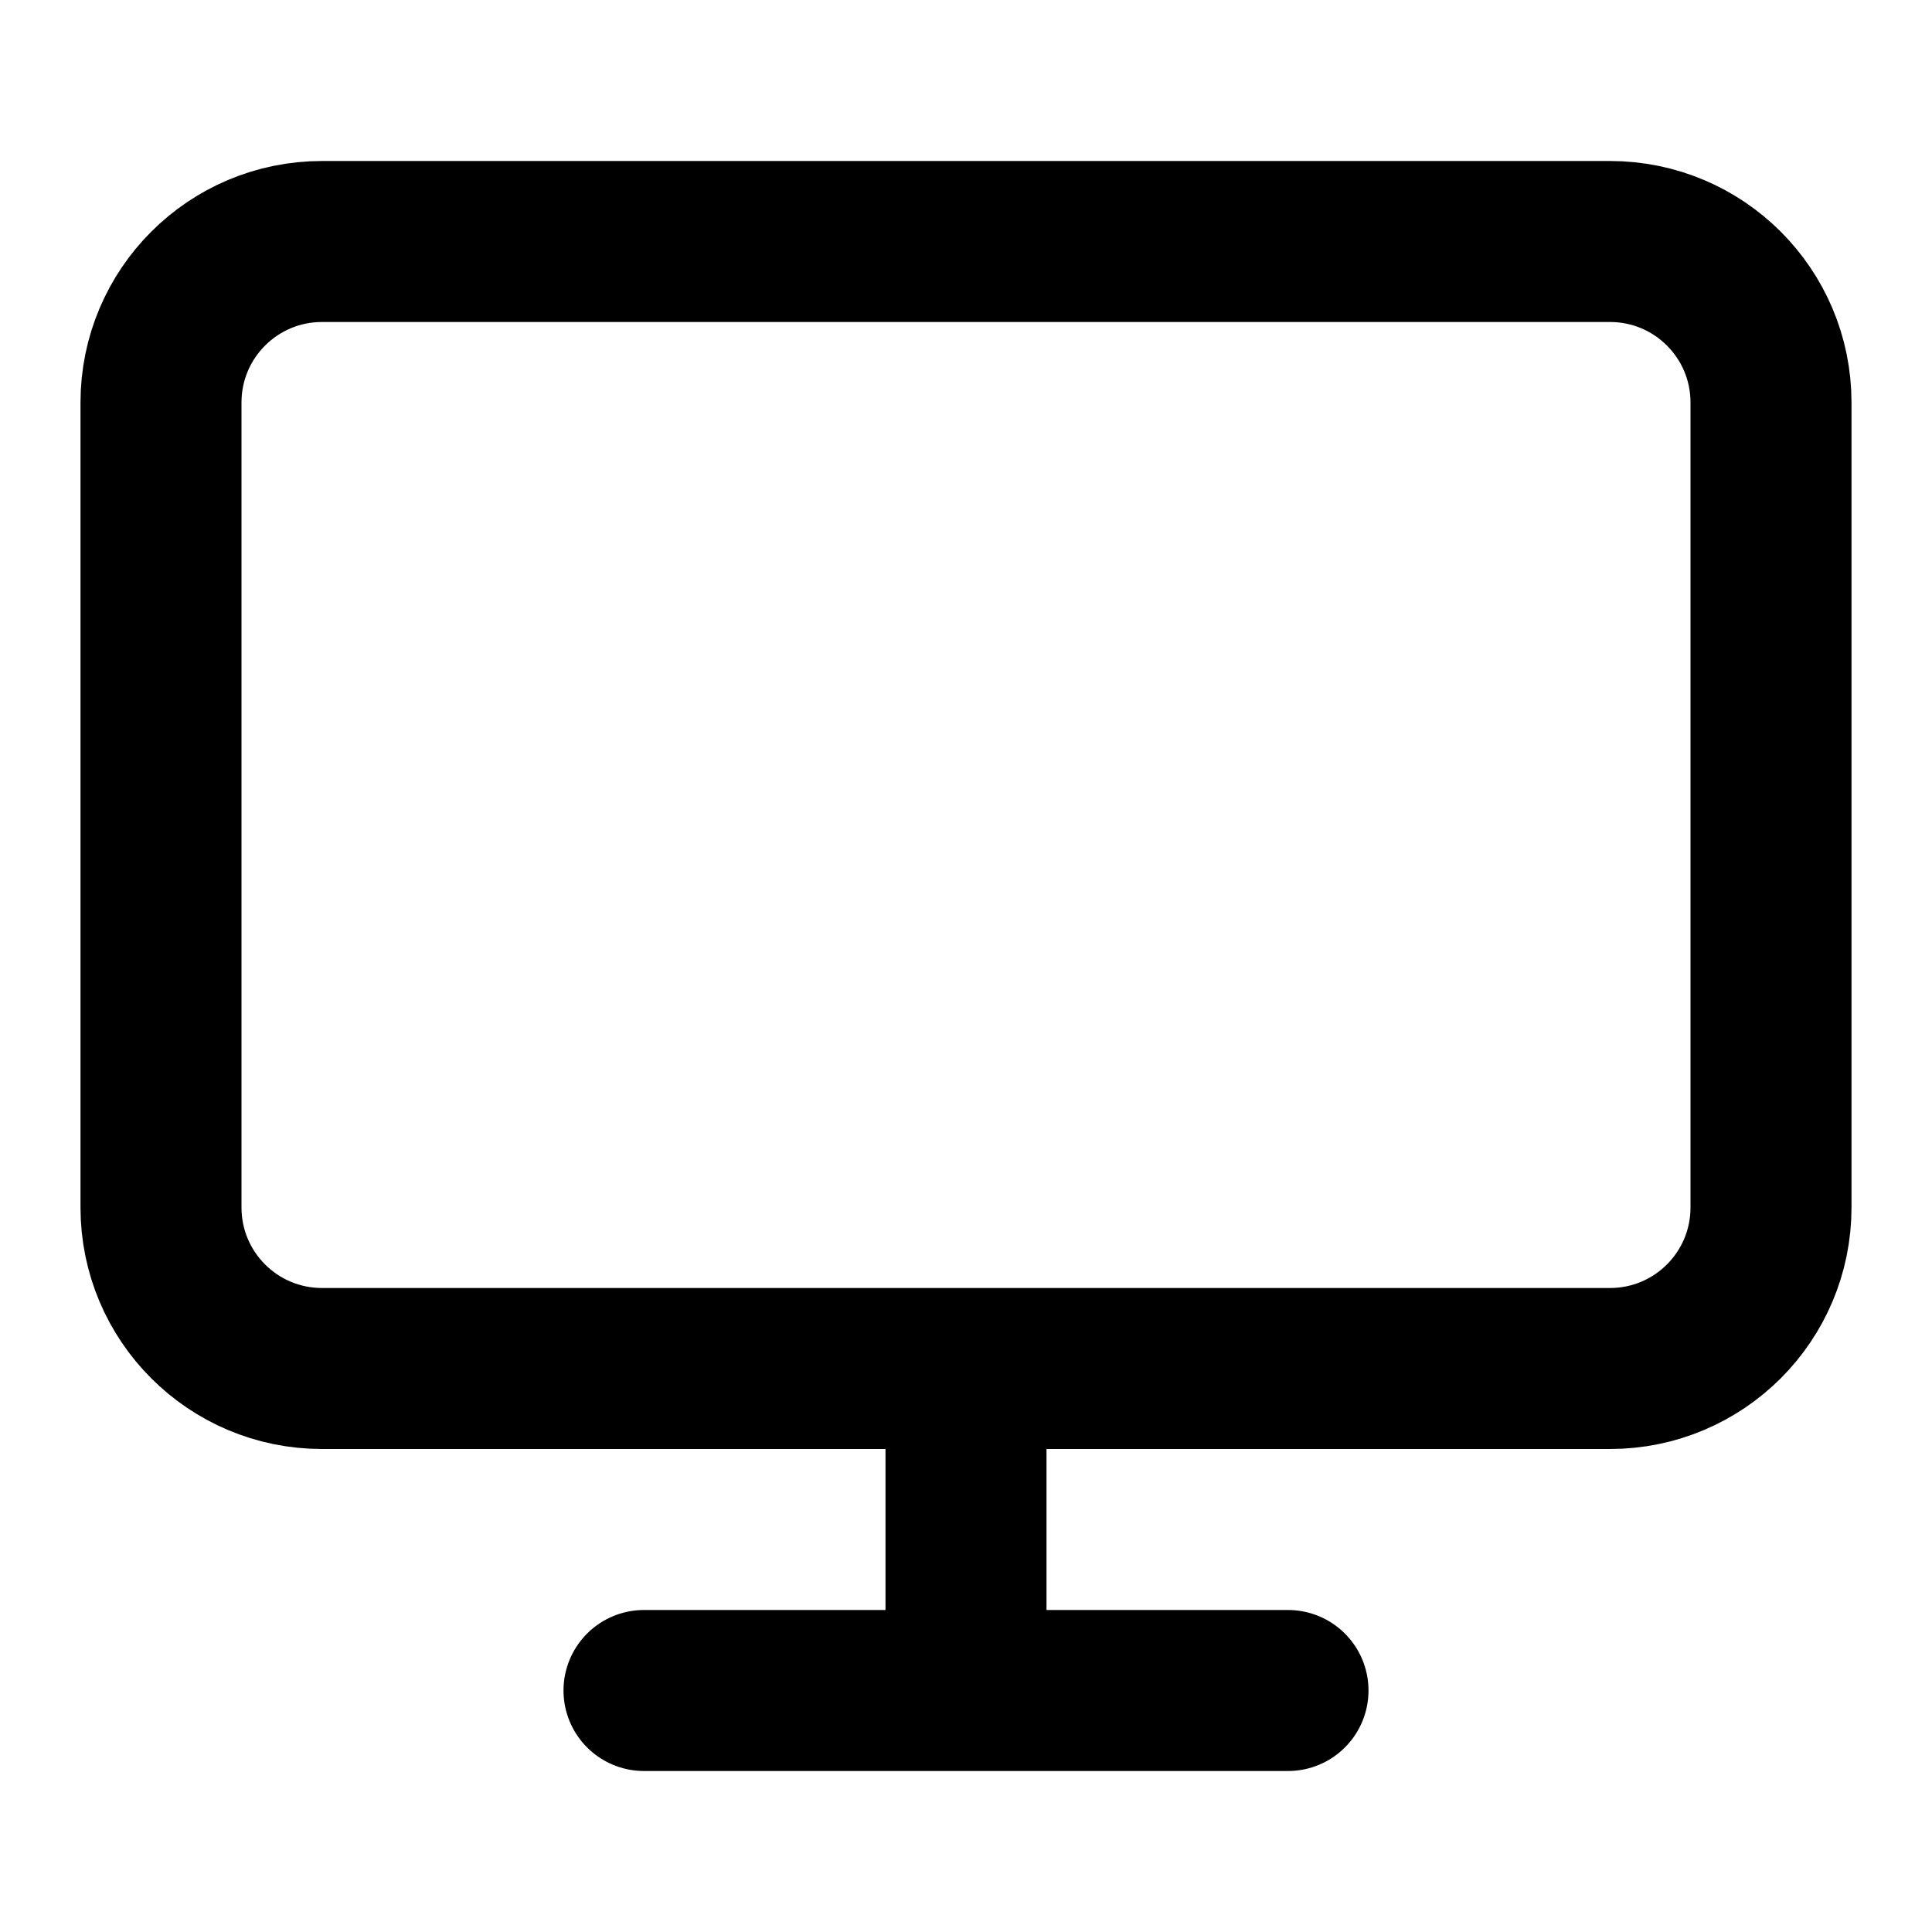
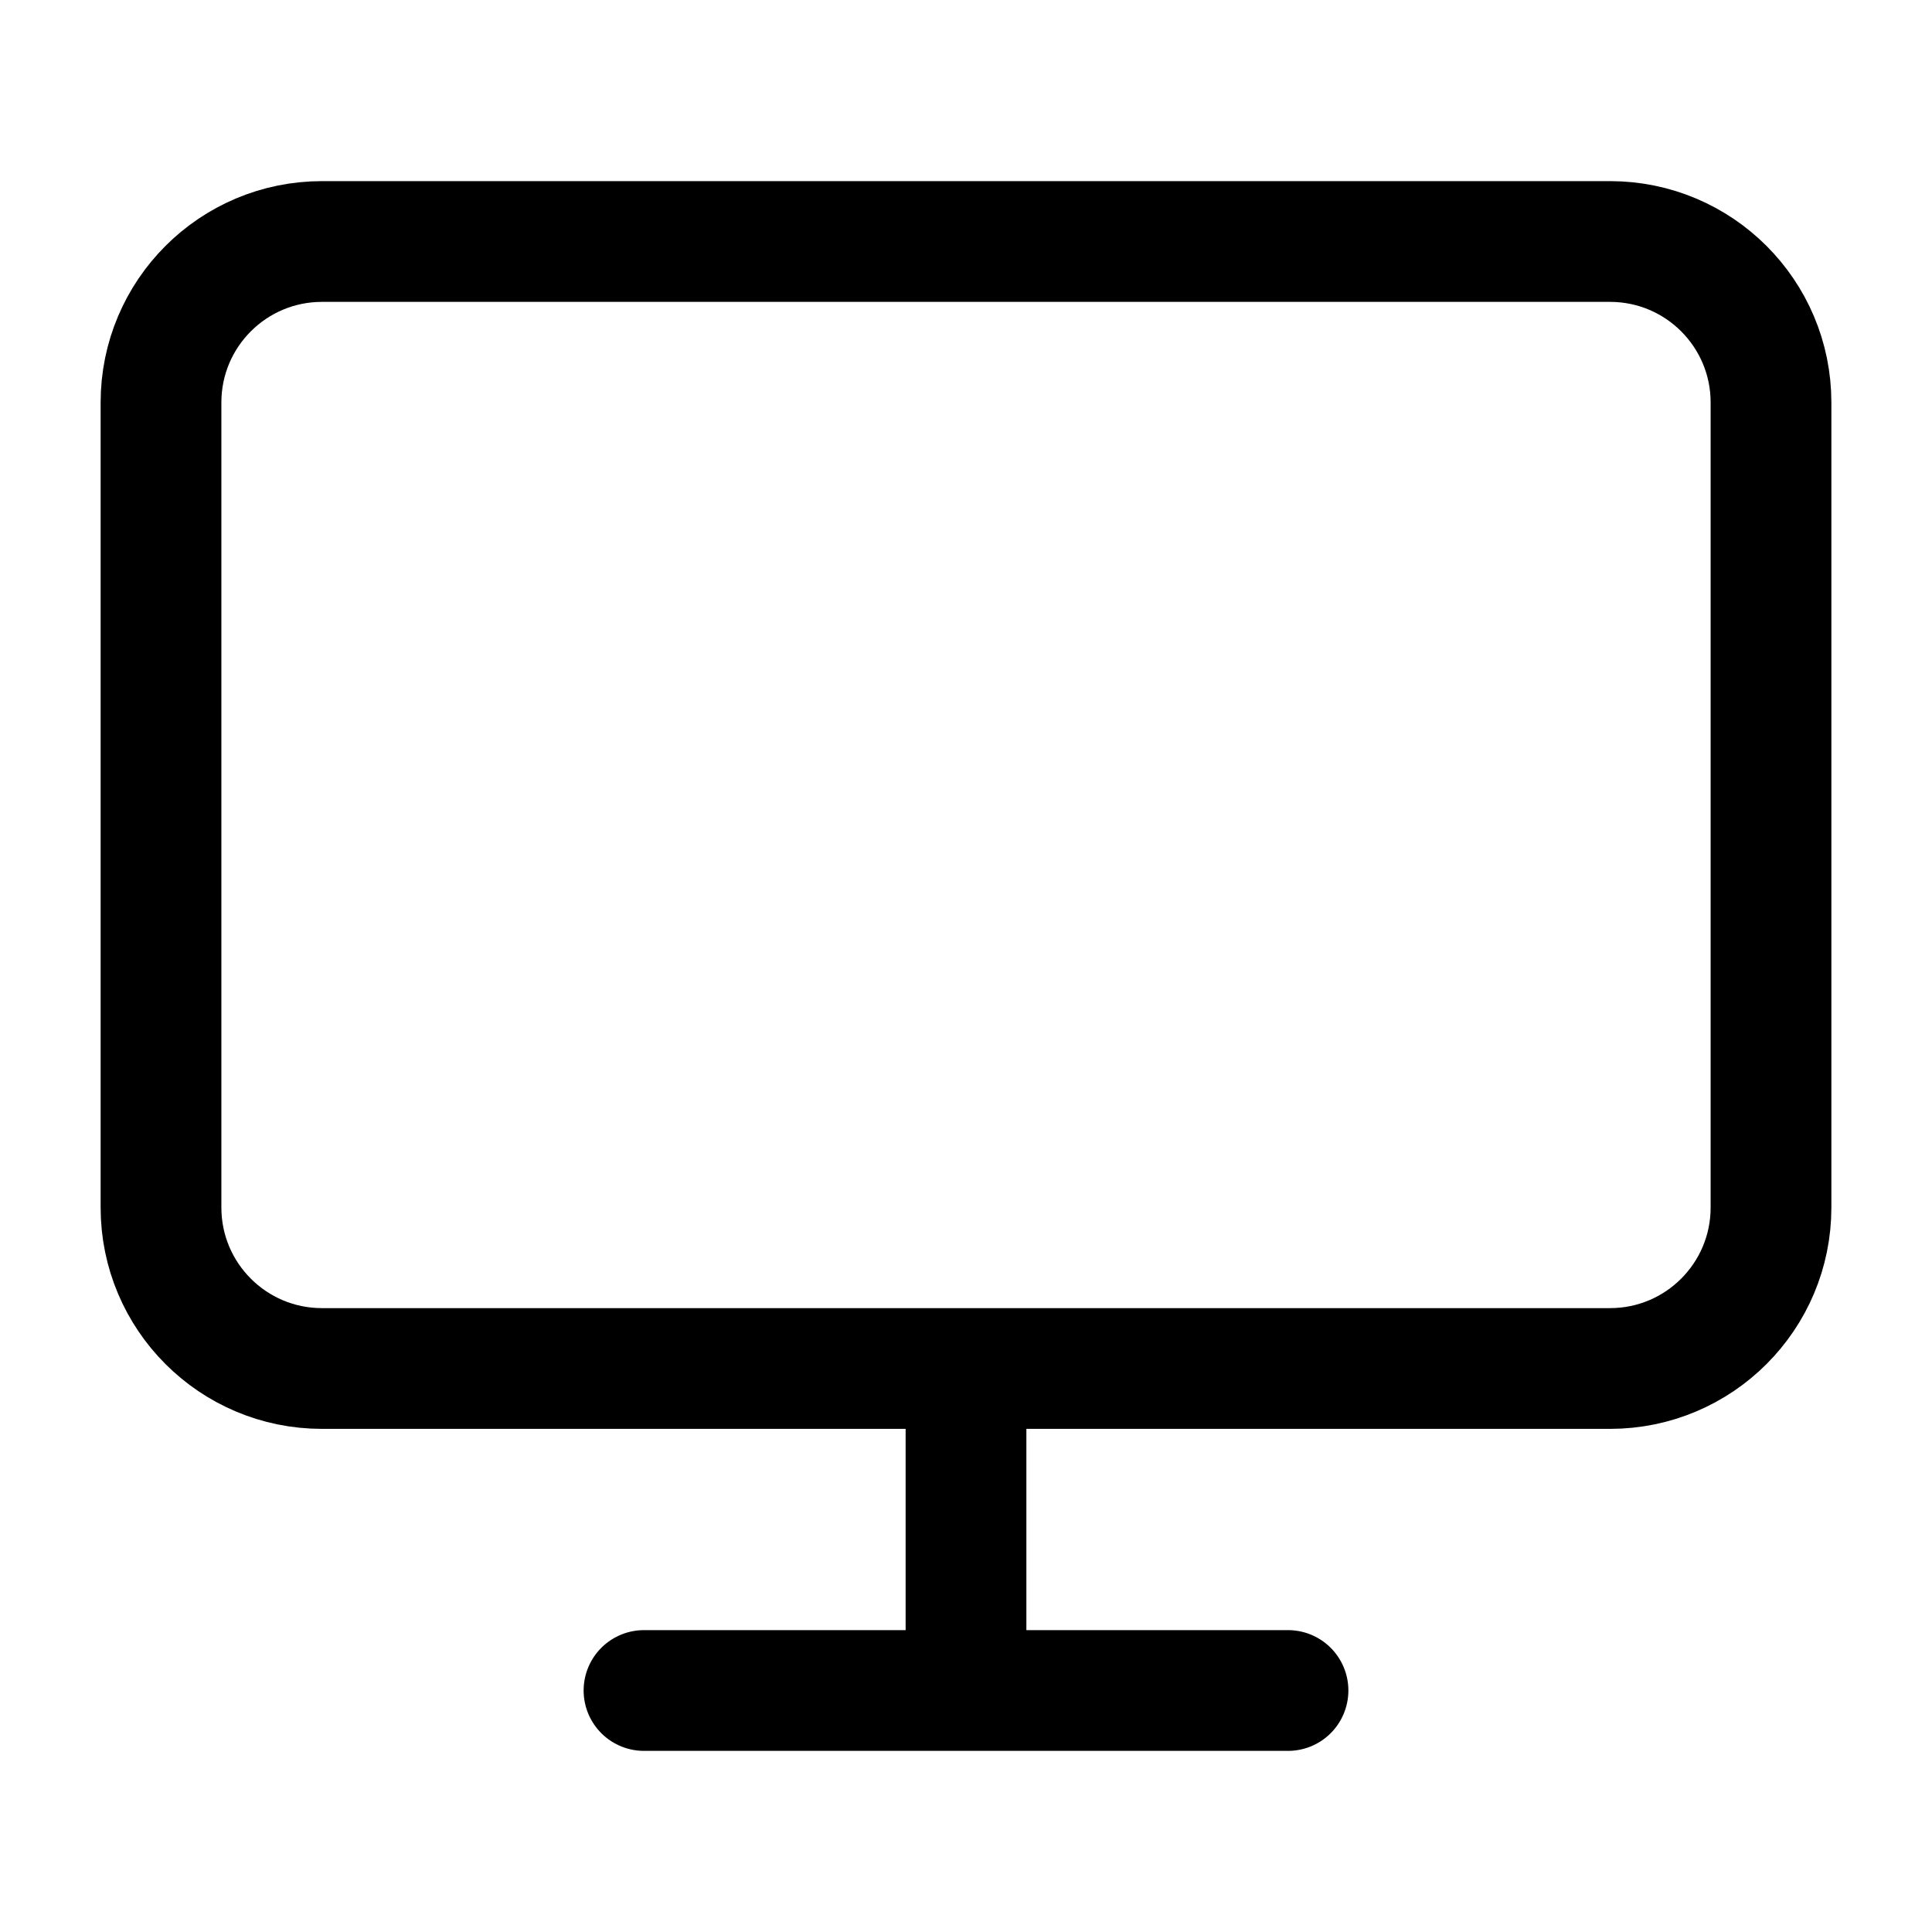
- <svg xmlns="http://www.w3.org/2000/svg" viewBox="0 0 24 24" fill="none">
-   <path d="M8 21H16M12 17V21M4 3H20C21.105 3 22 3.895 22 5V15C22 16.105 21.105 17 20 17H4C2.895 17 2 16.105 2 15V5C2 3.895 2.895 3 4 3Z" stroke="currentColor" stroke-width="2" stroke-linecap="round" stroke-linejoin="round" />
+ <svg xmlns="http://www.w3.org/2000/svg" viewBox="0 0 24 24" fill="none" stroke="currentColor" stroke-width="1.5">
+   <path d="M8 21H16M12 17V21M4 3H20C21.105 3 22 3.895 22 5V15C22 16.105 21.105 17 20 17H4C2.895 17 2 16.105 2 15V5C2 3.895 2.895 3 4 3Z" stroke-linecap="round" stroke-linejoin="round" />
</svg>
